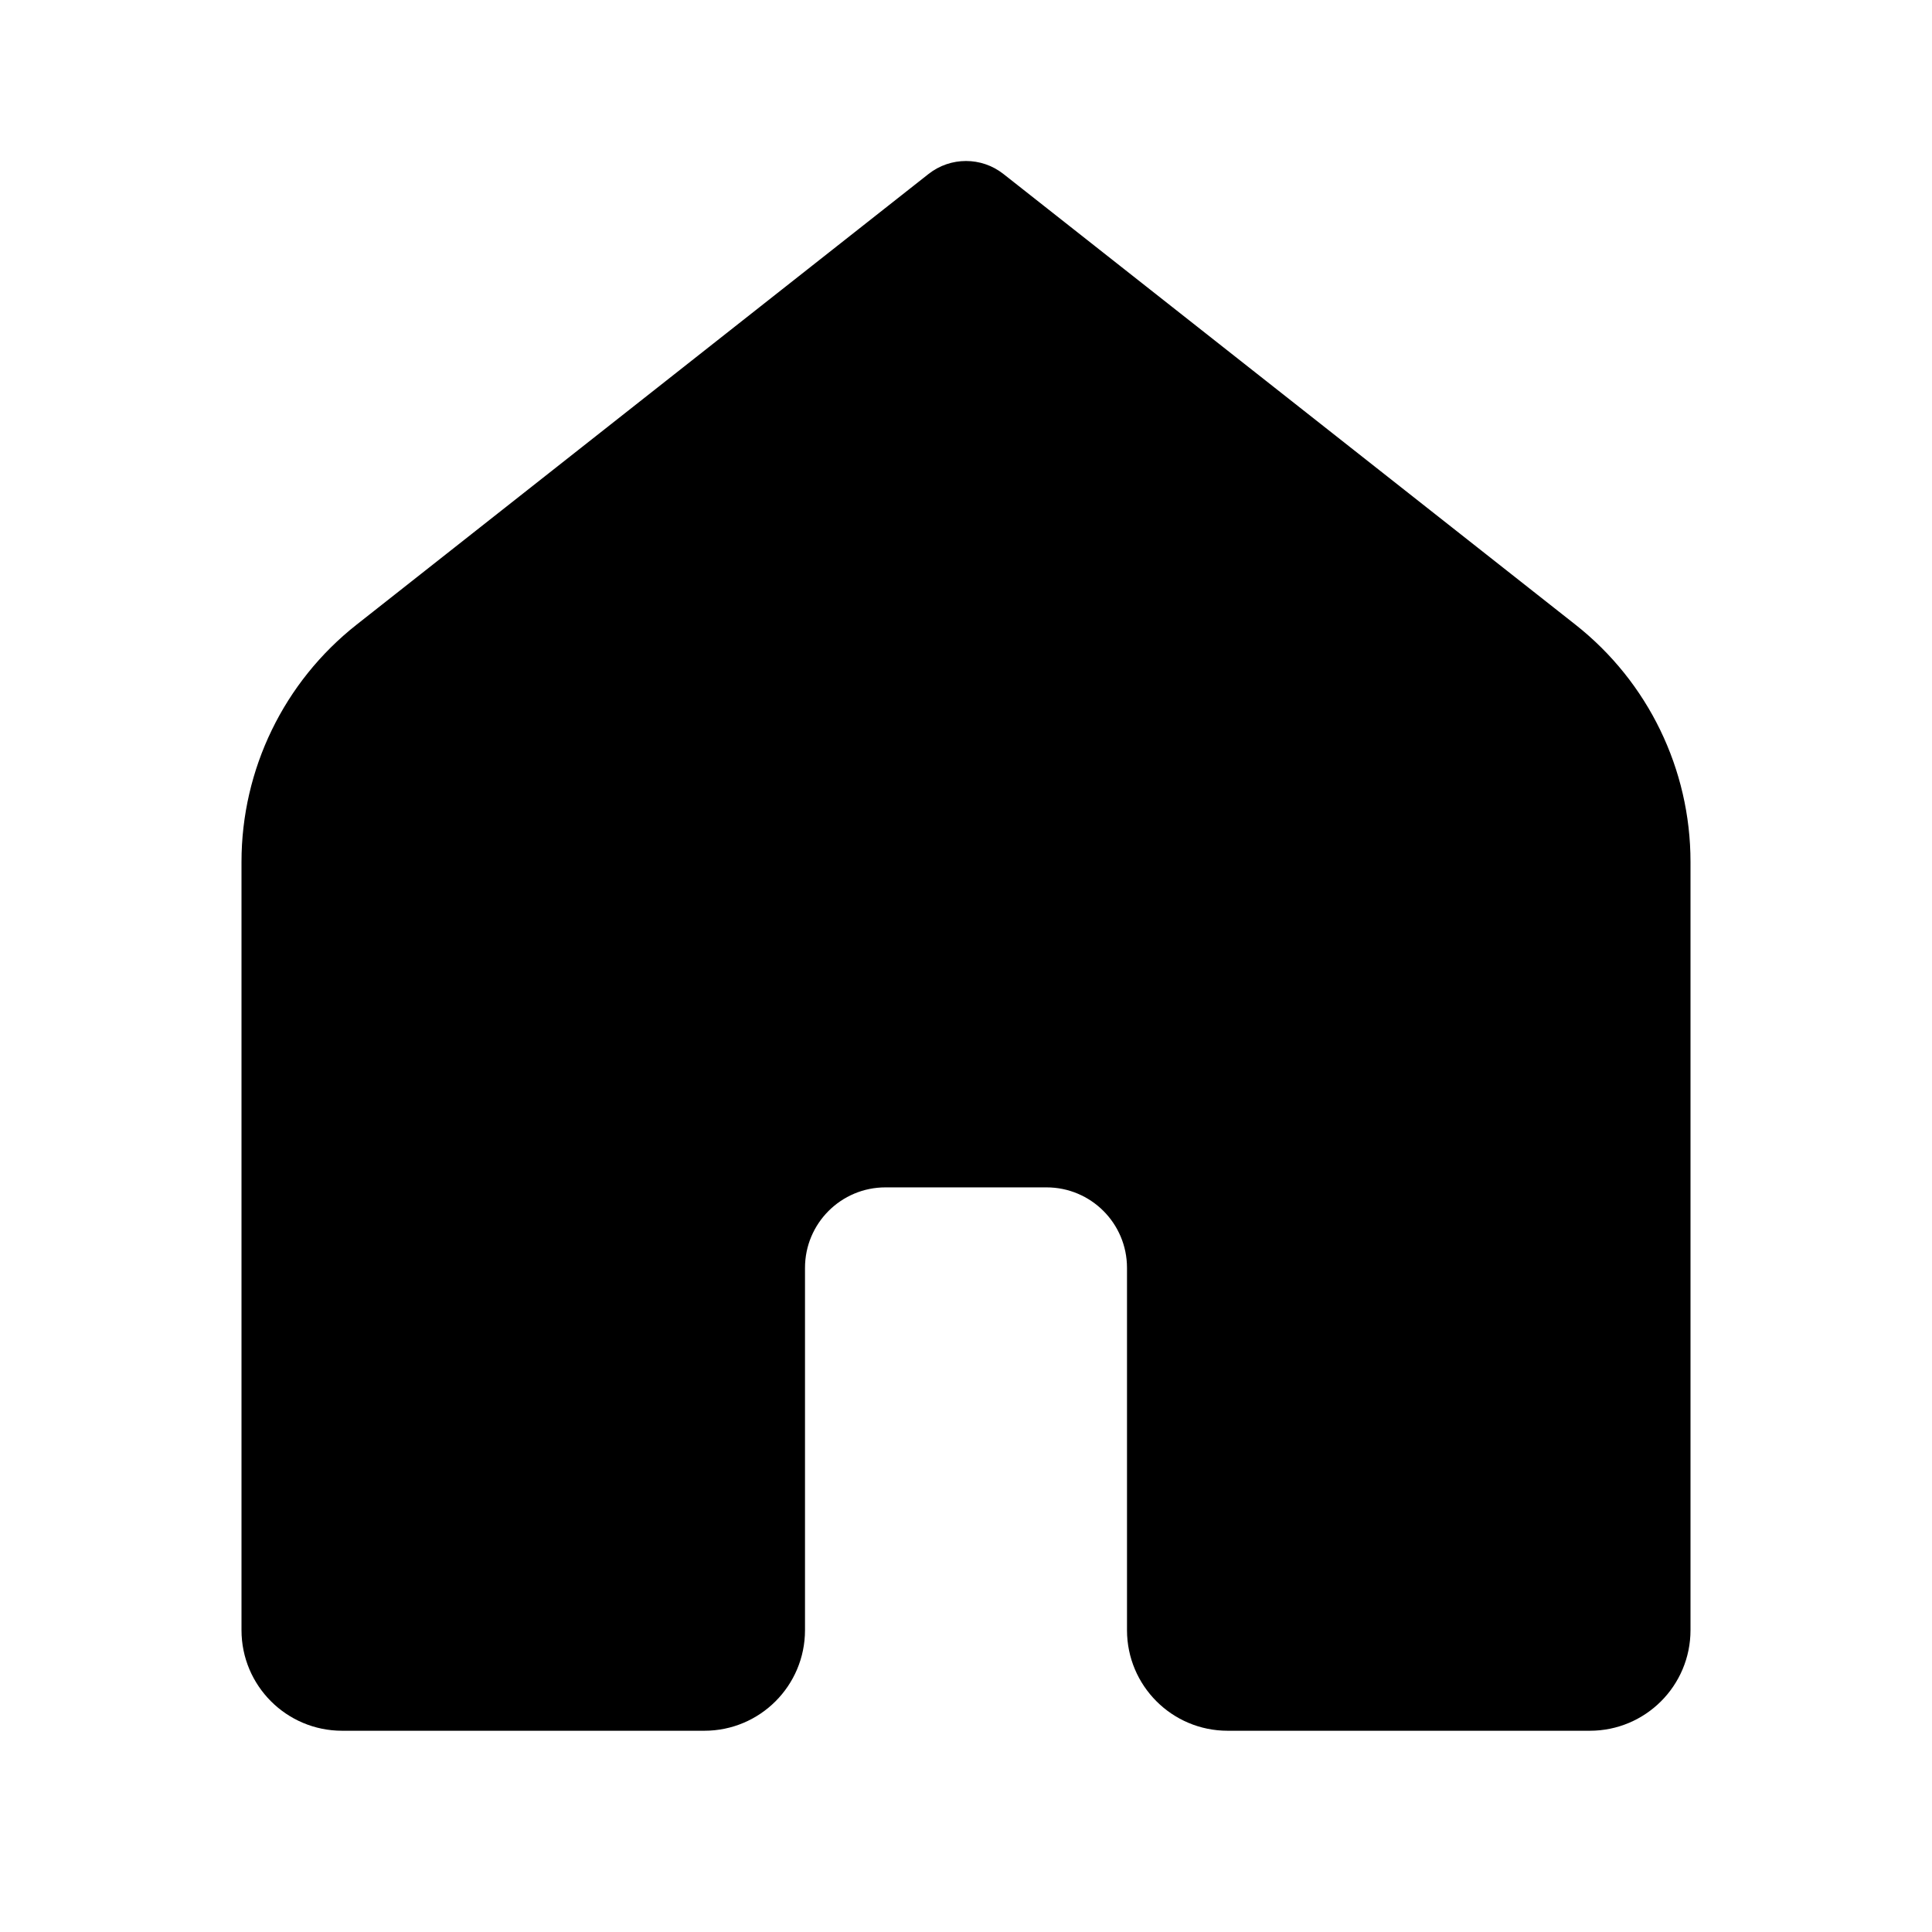
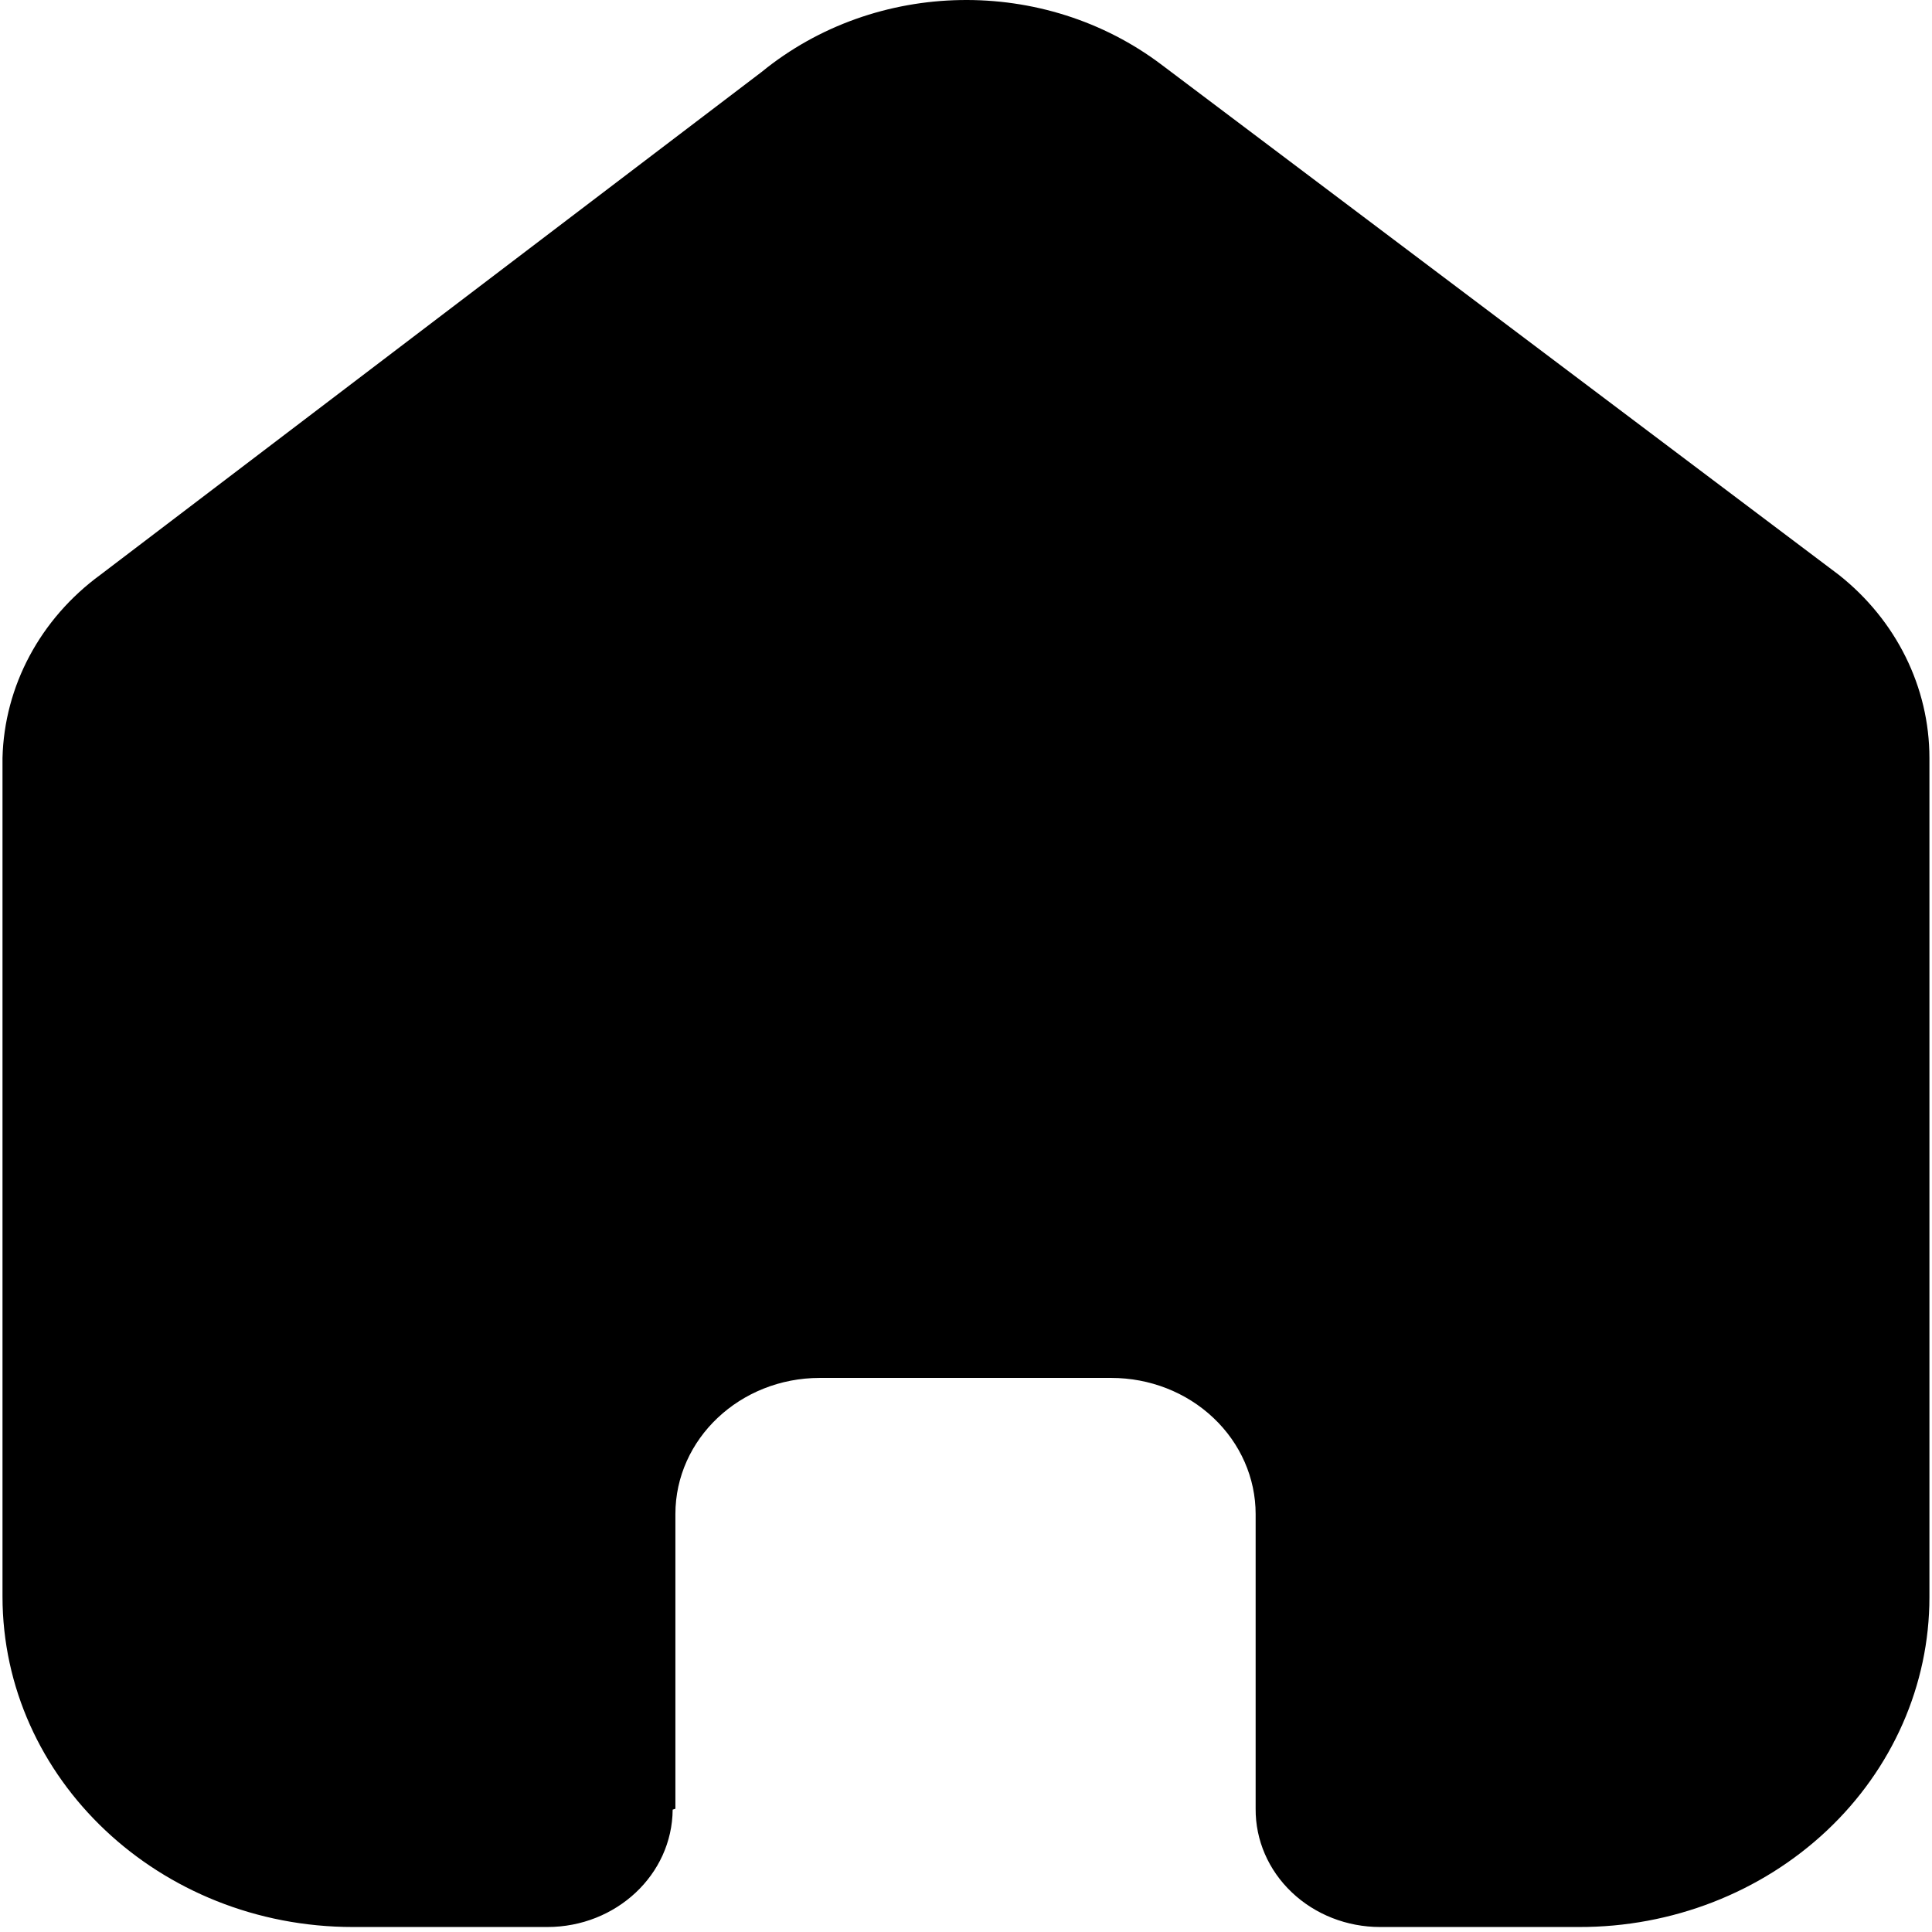
- <svg xmlns="http://www.w3.org/2000/svg" fill="currentColor" viewBox="0 0 48 48" width="24px" height="24px">
-   <path d="M39.5,43h-9c-1.381,0-2.5-1.119-2.5-2.5v-9c0-1.105-0.895-2-2-2h-4c-1.105,0-2,0.895-2,2v9c0,1.381-1.119,2.5-2.5,2.5h-9 C7.119,43,6,41.881,6,40.5V21.413c0-2.299,1.054-4.471,2.859-5.893L23.071,4.321c0.545-0.428,1.313-0.428,1.857,0L39.142,15.52 C40.947,16.942,42,19.113,42,21.411V40.5C42,41.881,40.881,43,39.5,43z" />
+ <svg xmlns="http://www.w3.org/2000/svg" width="24" height="24" viewBox="0 0 24 24" fill="none">
+   <g>
+     <path stroke="null" id="svg_1" fill="currentColor" d="m8.39,22.469l0,-3.66c0,-0.934 0.803,-1.692 1.794,-1.692l3.621,0c0.476,0 0.932,0.178 1.268,0.496c0.336,0.317 0.525,0.747 0.525,1.196l0,3.66c-0.003,0.388 0.158,0.762 0.449,1.038c0.29,0.276 0.685,0.431 1.097,0.431l2.47,0c1.154,0.003 2.261,-0.428 3.078,-1.196c0.817,-0.768 1.276,-1.812 1.276,-2.9l0,-10.426c0,-0.879 -0.413,-1.713 -1.128,-2.277l-8.404,-6.33c-1.462,-1.11 -3.556,-1.074 -4.975,0.085l-8.212,6.245c-0.749,0.547 -1.196,1.384 -1.218,2.277l0,10.415c0,2.268 1.95,4.107 4.354,4.107l2.414,0c0.855,0 1.551,-0.651 1.557,-1.458l0.034,-0.011z" />
+   </g>
</svg>
